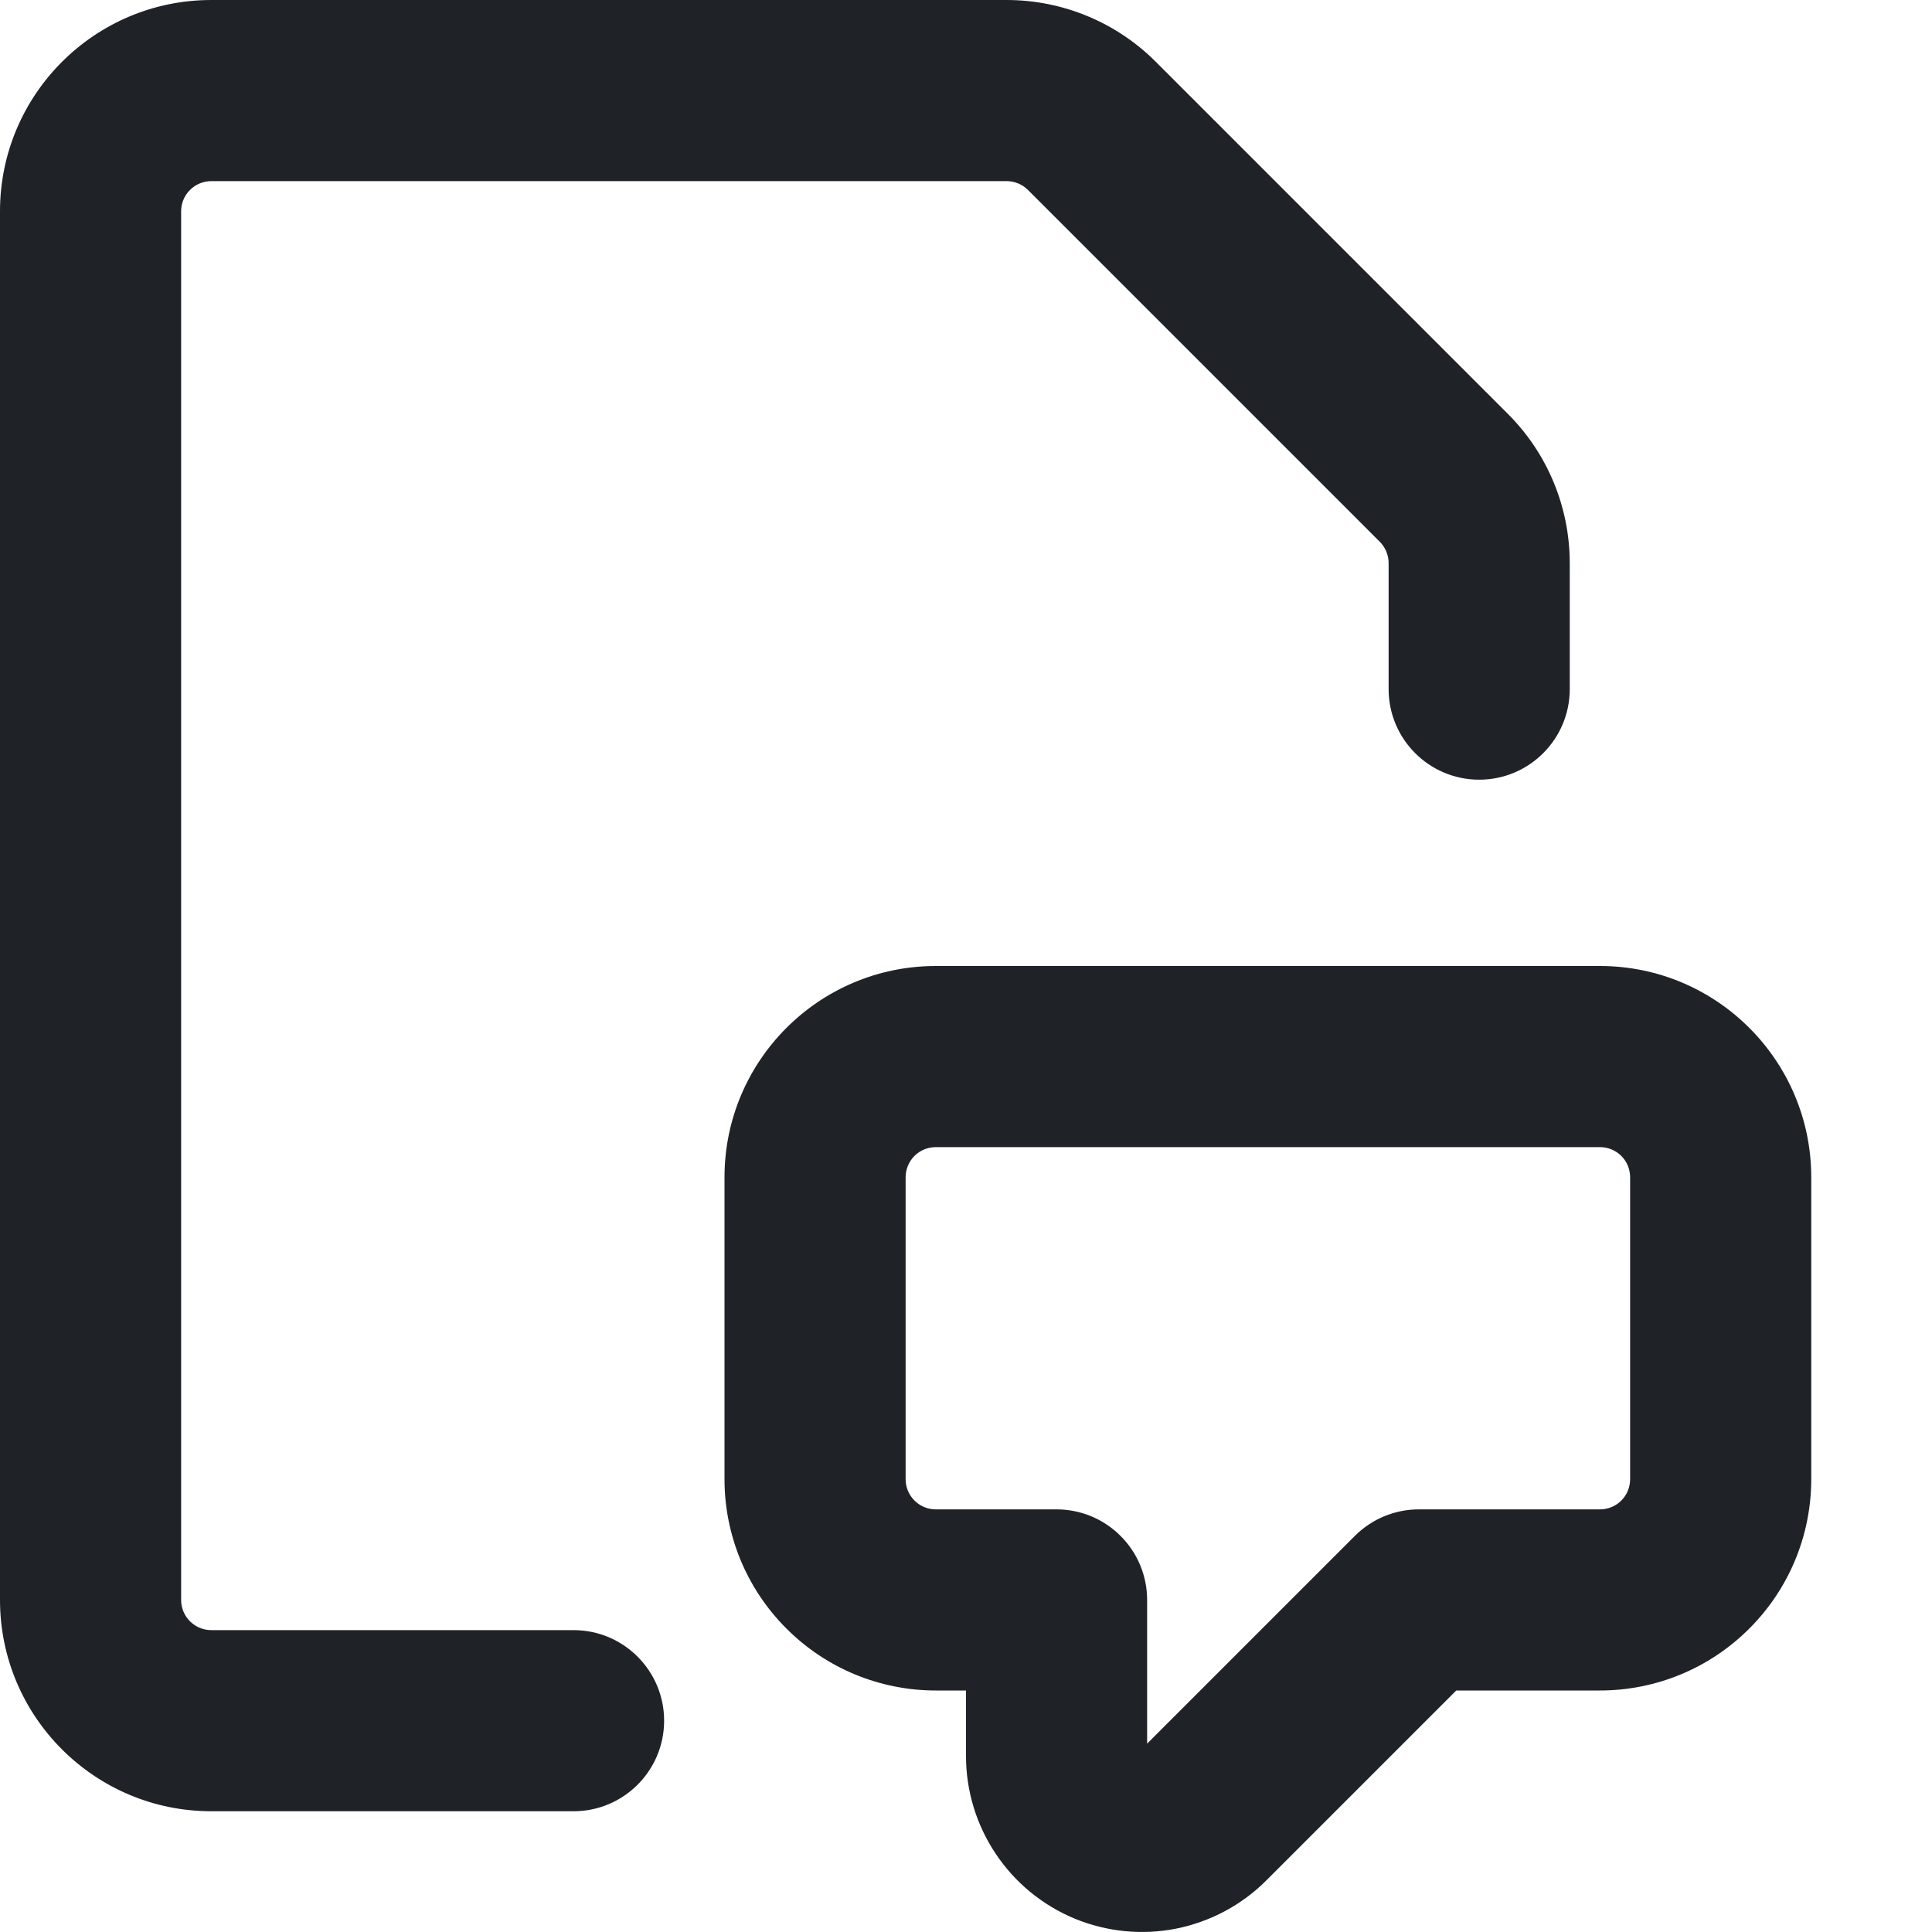
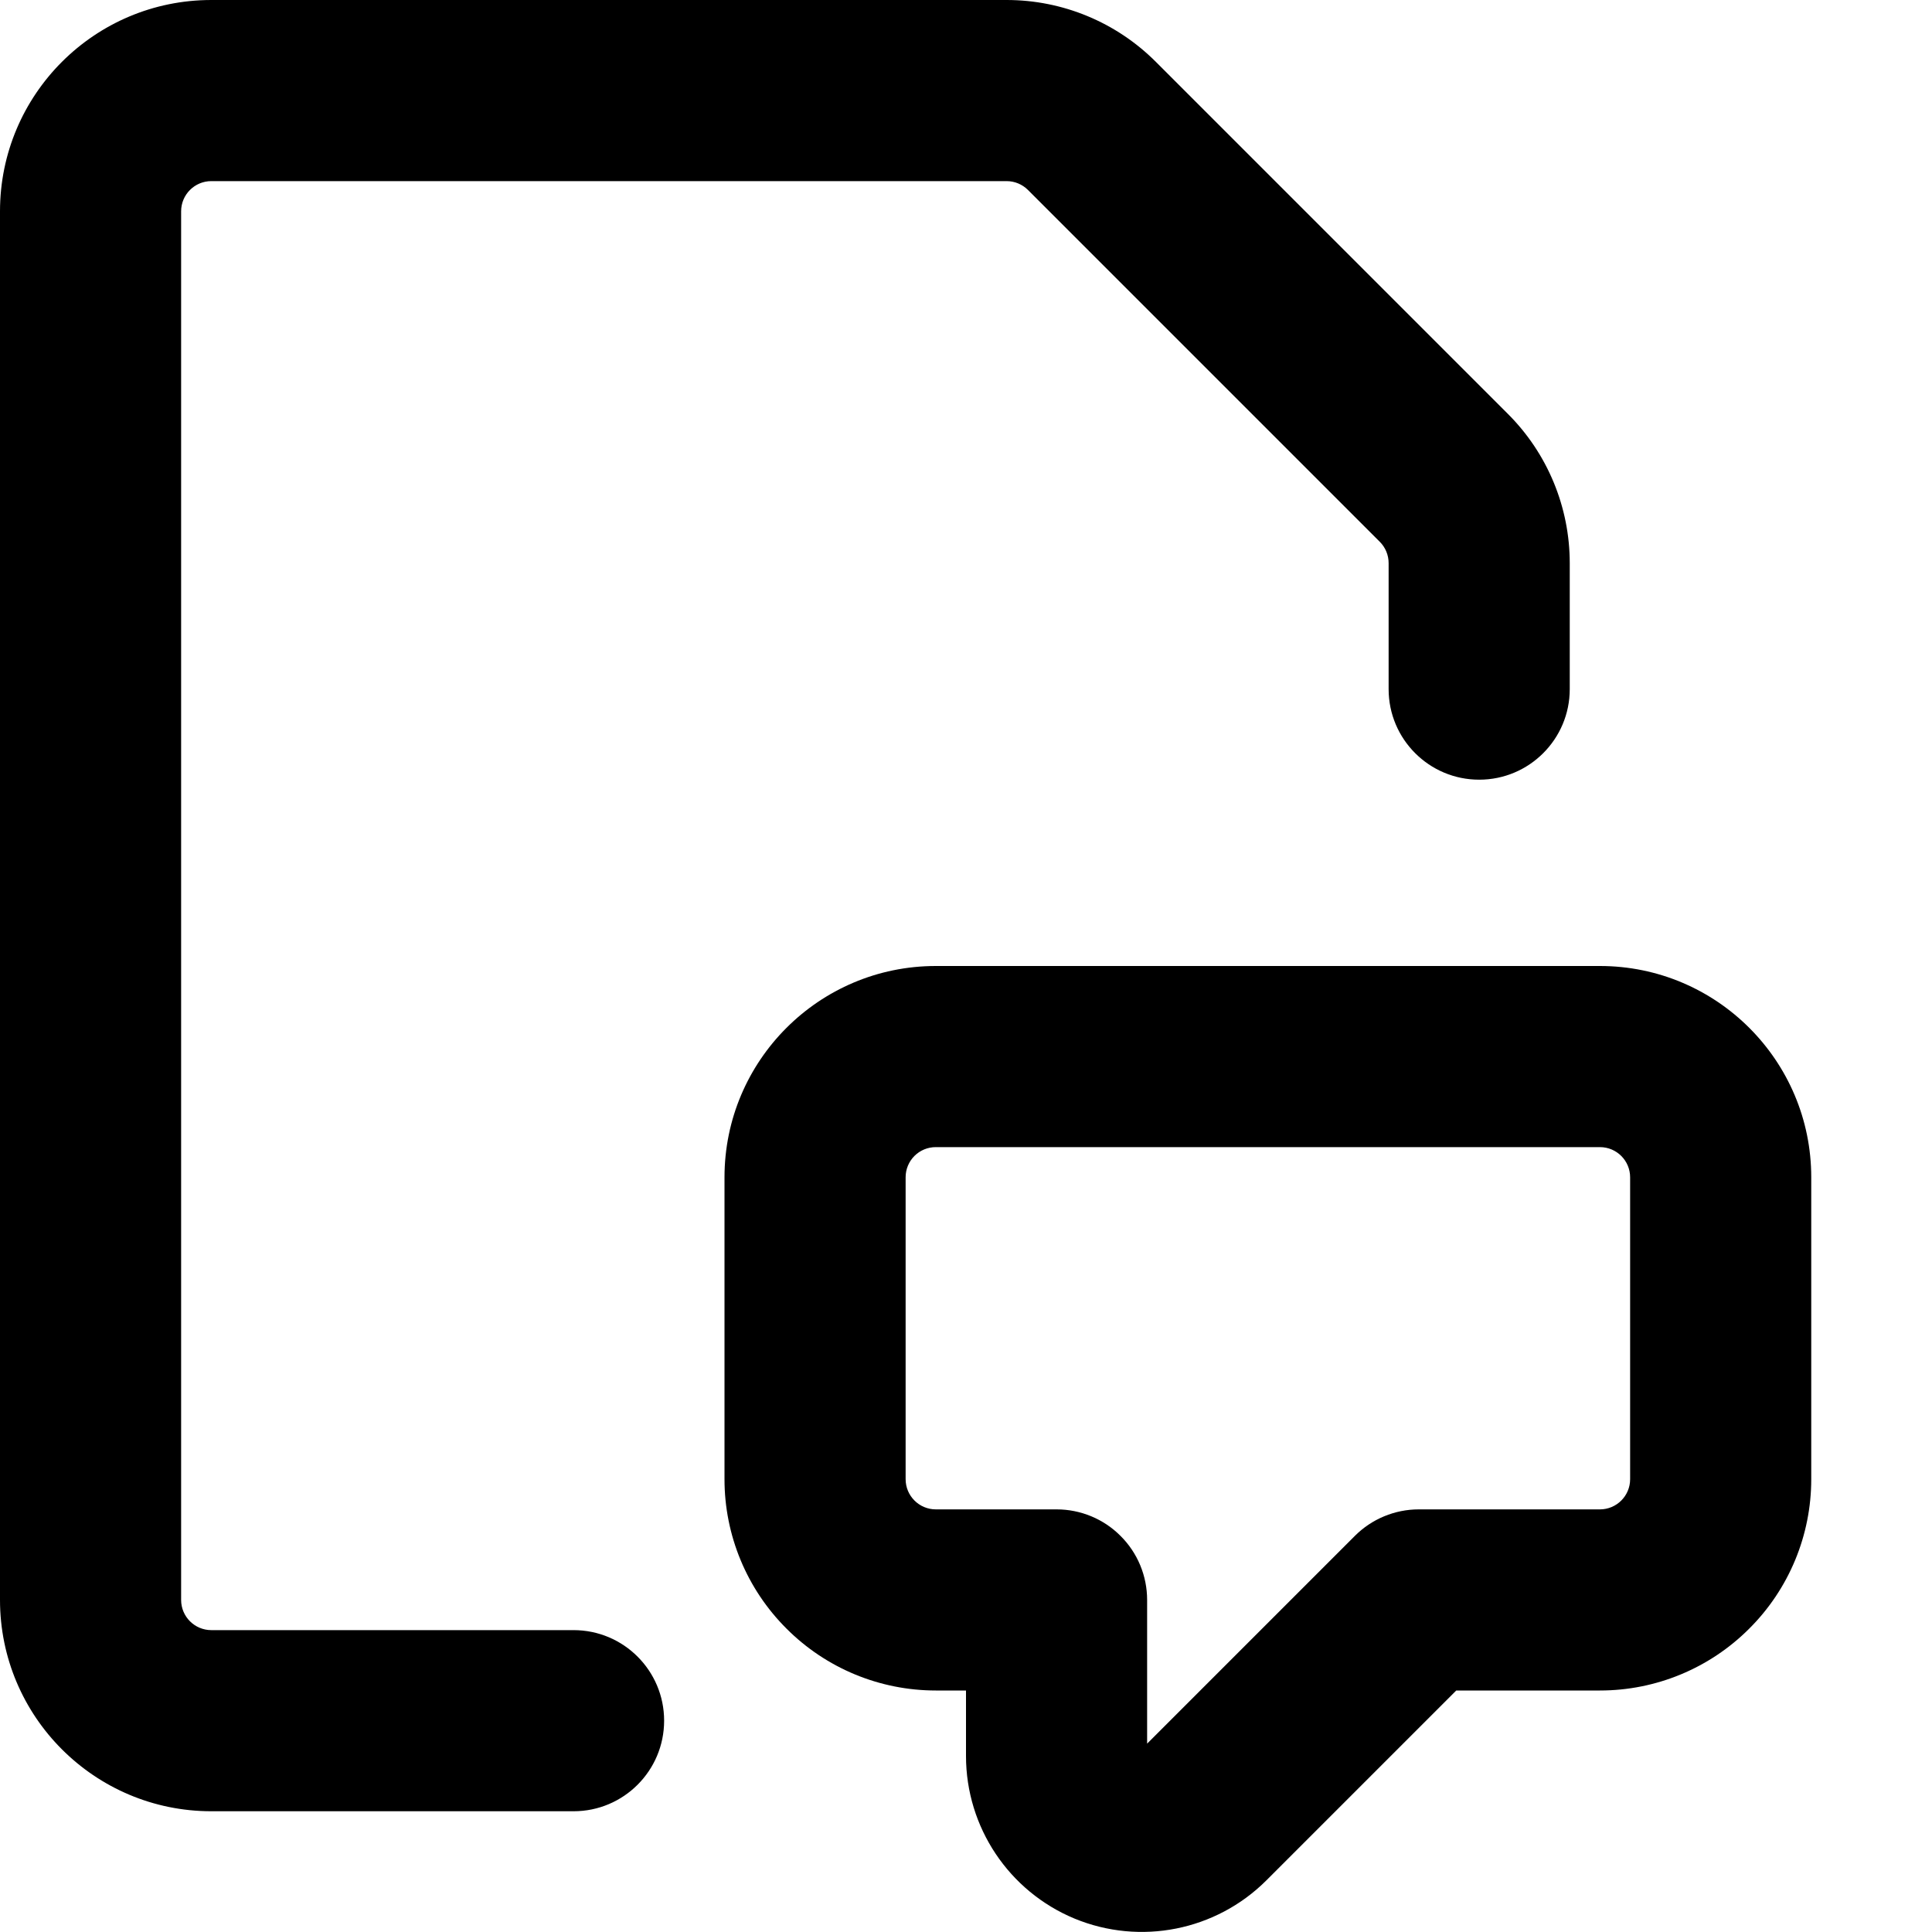
- <svg xmlns="http://www.w3.org/2000/svg" width="16" height="16" viewBox="0 0 16 16" fill="none">
-   <path d="M1.5 1.75C1.5 1.612 1.612 1.5 1.75 1.5H8.336C8.402 1.5 8.466 1.526 8.513 1.573L11.427 4.487C11.474 4.534 11.5 4.598 11.5 4.664V5.707C11.5 6.121 11.836 6.457 12.25 6.457C12.664 6.457 13 6.121 13 5.707V4.664C13 4.2 12.816 3.755 12.487 3.427L9.573 0.513C9.245 0.184 8.8 0 8.336 0H1.75C0.784 0 0 0.784 0 1.75V13.25C0 14.216 0.784 15 1.75 15H4.75C5.164 15 5.5 14.664 5.5 14.25C5.5 13.836 5.164 13.5 4.75 13.5H1.75C1.612 13.5 1.5 13.388 1.5 13.25V1.75Z" fill="#1F2328" />
-   <path fill-rule="evenodd" clip-rule="evenodd" d="M7.75 8C6.784 8 6 8.784 6 9.75V12.25C6 12.714 6.184 13.159 6.513 13.487C6.841 13.816 7.286 14 7.75 14H8V14.543C8 14.831 8.086 15.113 8.246 15.352C8.406 15.592 8.633 15.778 8.899 15.889C9.166 15.999 9.459 16.028 9.741 15.972C10.024 15.915 10.283 15.777 10.487 15.573L12.06 14H13.25C13.714 14 14.159 13.816 14.487 13.487C14.816 13.159 15 12.714 15 12.25V9.75C15 8.784 14.216 8 13.25 8H7.75ZM7.573 9.573C7.62 9.526 7.684 9.5 7.75 9.5H13.25C13.316 9.5 13.38 9.526 13.427 9.573C13.474 9.62 13.5 9.684 13.5 9.75V12.25C13.5 12.316 13.474 12.38 13.427 12.427C13.38 12.474 13.316 12.5 13.25 12.5H11.75C11.551 12.5 11.361 12.579 11.22 12.72L9.5 14.44V13.25C9.5 13.051 9.421 12.86 9.28 12.72C9.14 12.579 8.949 12.5 8.75 12.5H7.75C7.612 12.5 7.5 12.388 7.5 12.25V9.75C7.5 9.684 7.526 9.62 7.573 9.573Z" fill="#1F2328" />
+ <svg xmlns="http://www.w3.org/2000/svg" width="16" height="16" viewBox="0 0 16 16">
+   <path d="M1.5 1.75a.25.25 0 0 1 .25-.25h6.586a.25.25 0 0 1 .177.073l2.914 2.914a.25.25 0 0 1 .073.177v1.043a.75.75 0 0 0 1.5 0V4.664c0-.464-.184-.909-.513-1.237L9.573.513A1.746 1.746 0 0 0 8.336 0H1.75A1.75 1.75 0 0 0 0 1.75v11.5C0 14.216.784 15 1.75 15h3a.75.75 0 0 0 0-1.5h-3a.25.25 0 0 1-.25-.25V1.75Z" />
+   <path d="M7.75 8h5.5c.966 0 1.75.784 1.75 1.75v2.5c0 .464-.184.909-.513 1.237A1.746 1.746 0 0 1 13.25 14h-1.19l-1.573 1.573a1.46 1.46 0 0 1-1.588.316A1.458 1.458 0 0 1 8 14.543V14h-.25c-.464 0-.909-.184-1.237-.513A1.746 1.746 0 0 1 6 12.25v-2.5C6 8.784 6.784 8 7.75 8Zm-.177 1.573a.25.25 0 0 0-.073.177v2.5c0 .138.112.25.25.25h1c.199 0 .39.079.53.22.141.14.22.331.22.53v1.19l1.72-1.72a.749.749 0 0 1 .53-.22h1.5a.25.25 0 0 0 .25-.25v-2.5a.25.25 0 0 0-.25-.25h-5.5a.25.25 0 0 0-.177.073Z" />
</svg>
